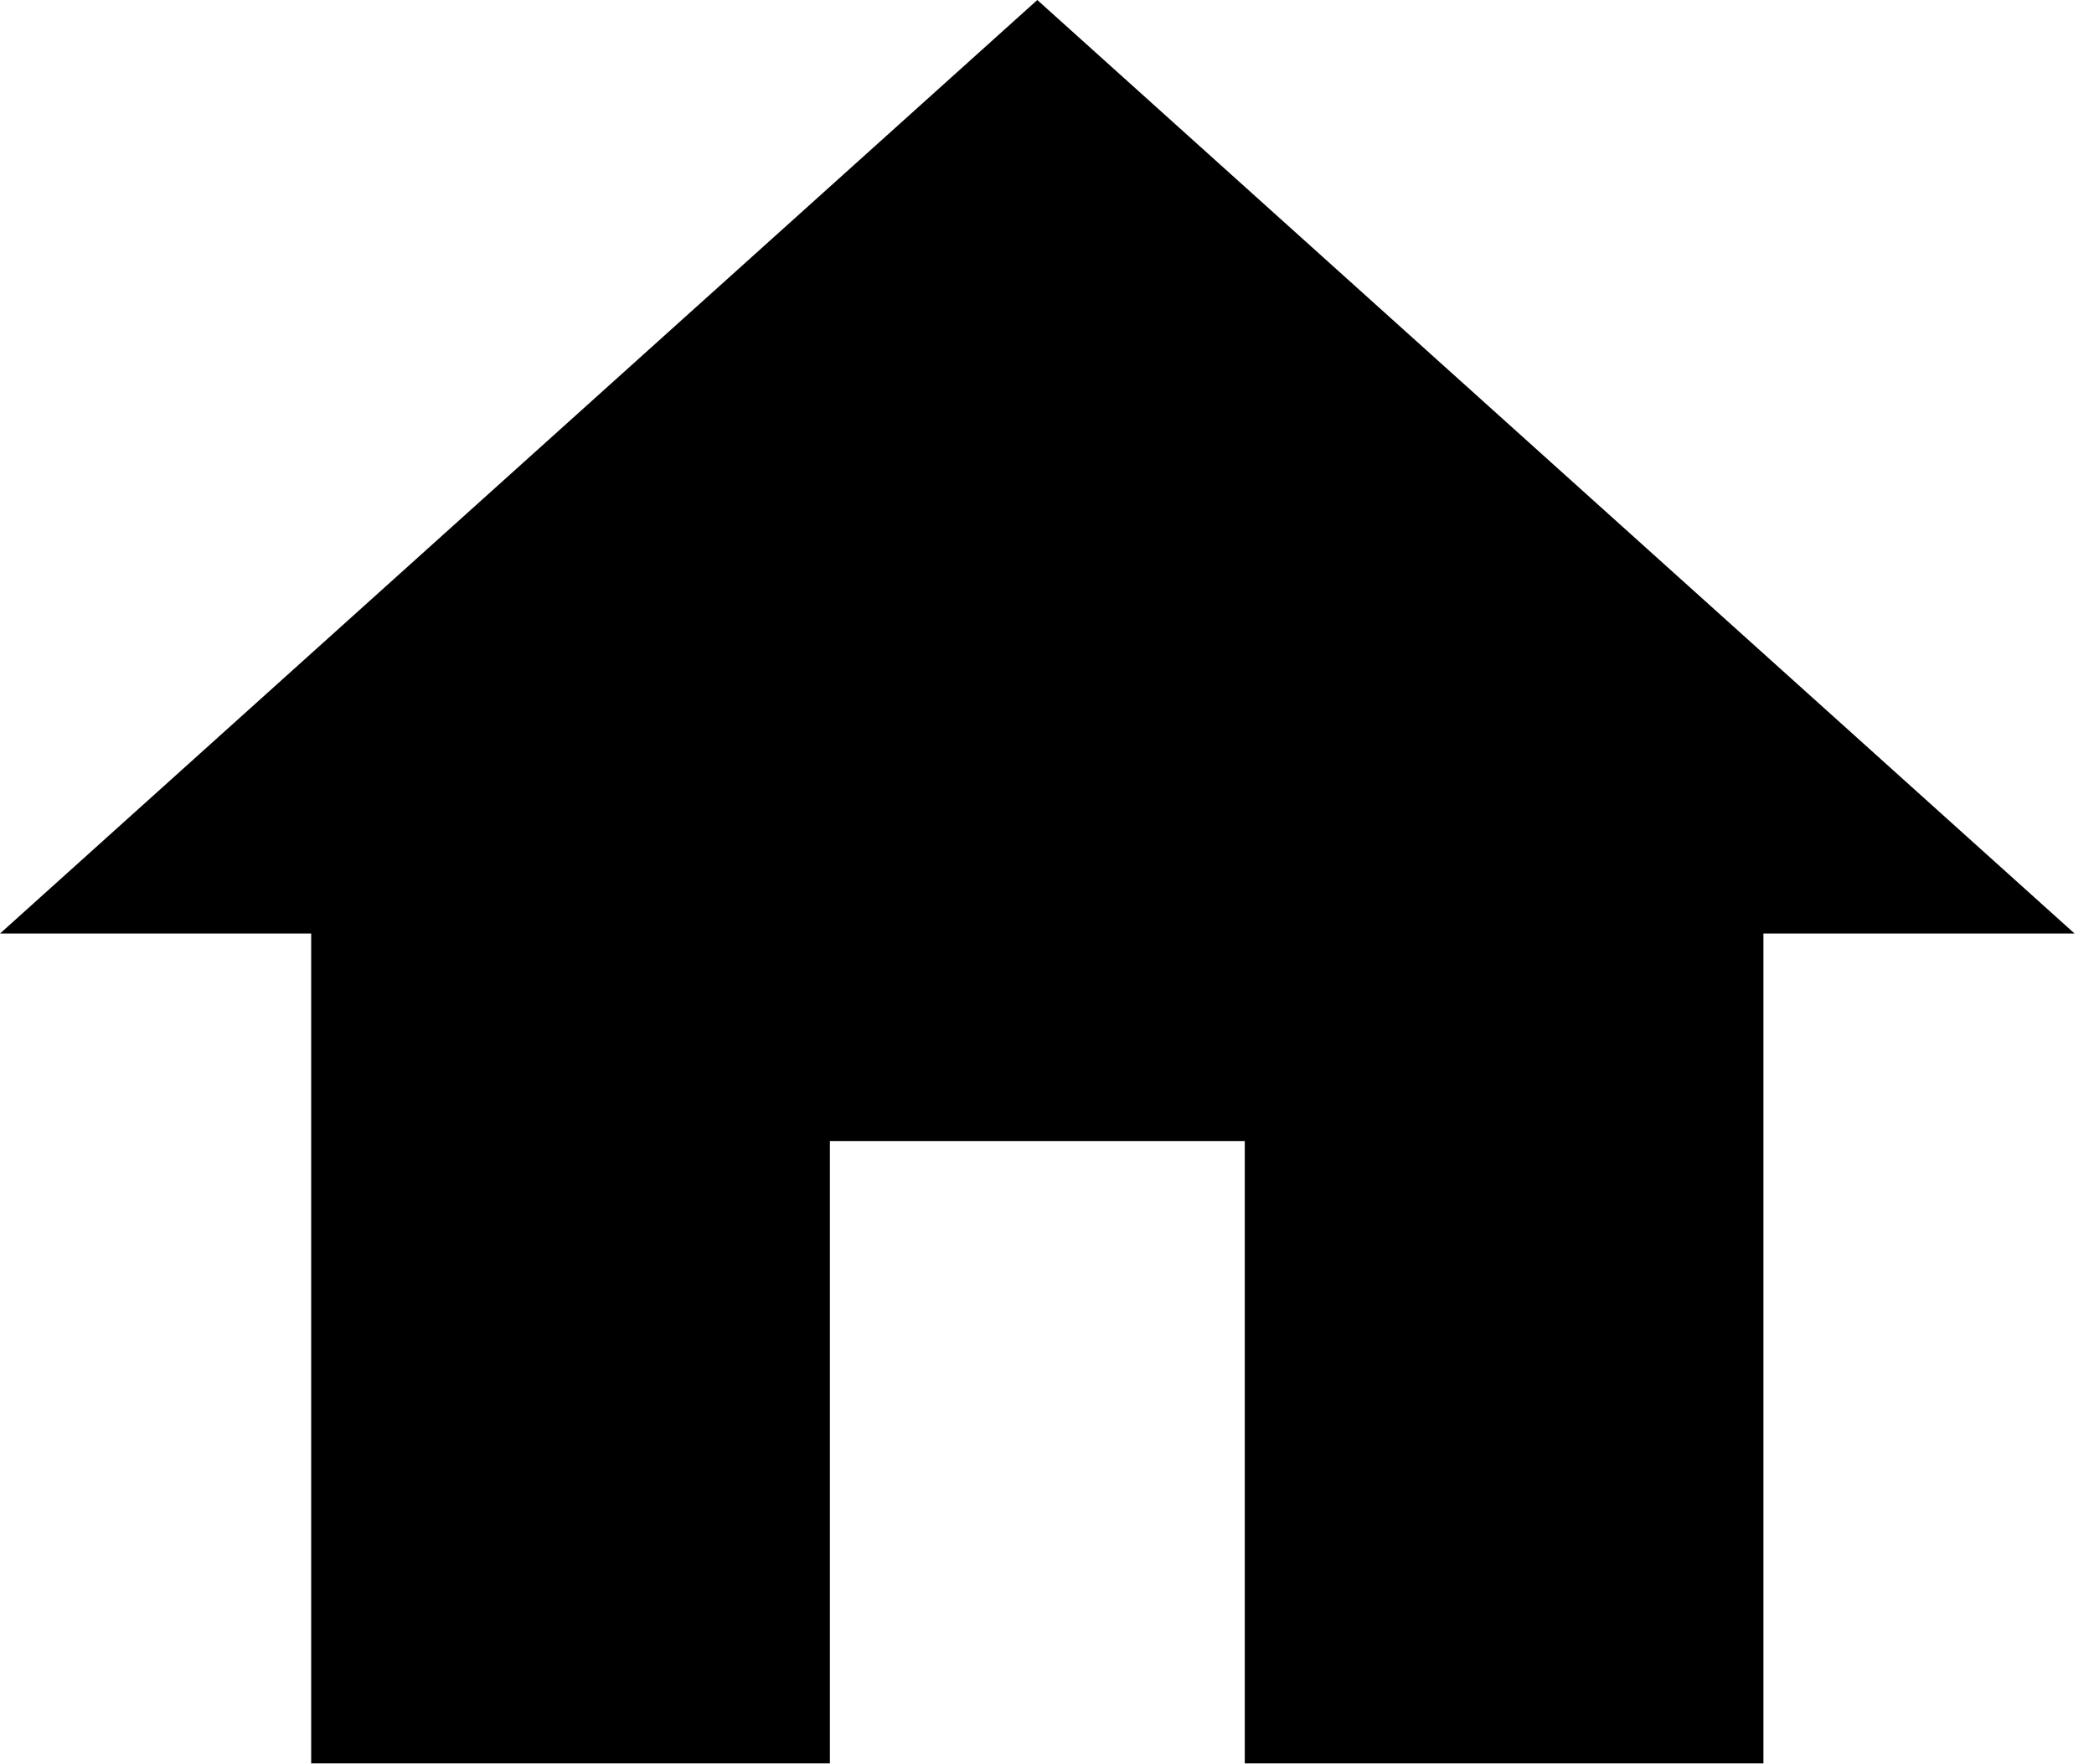
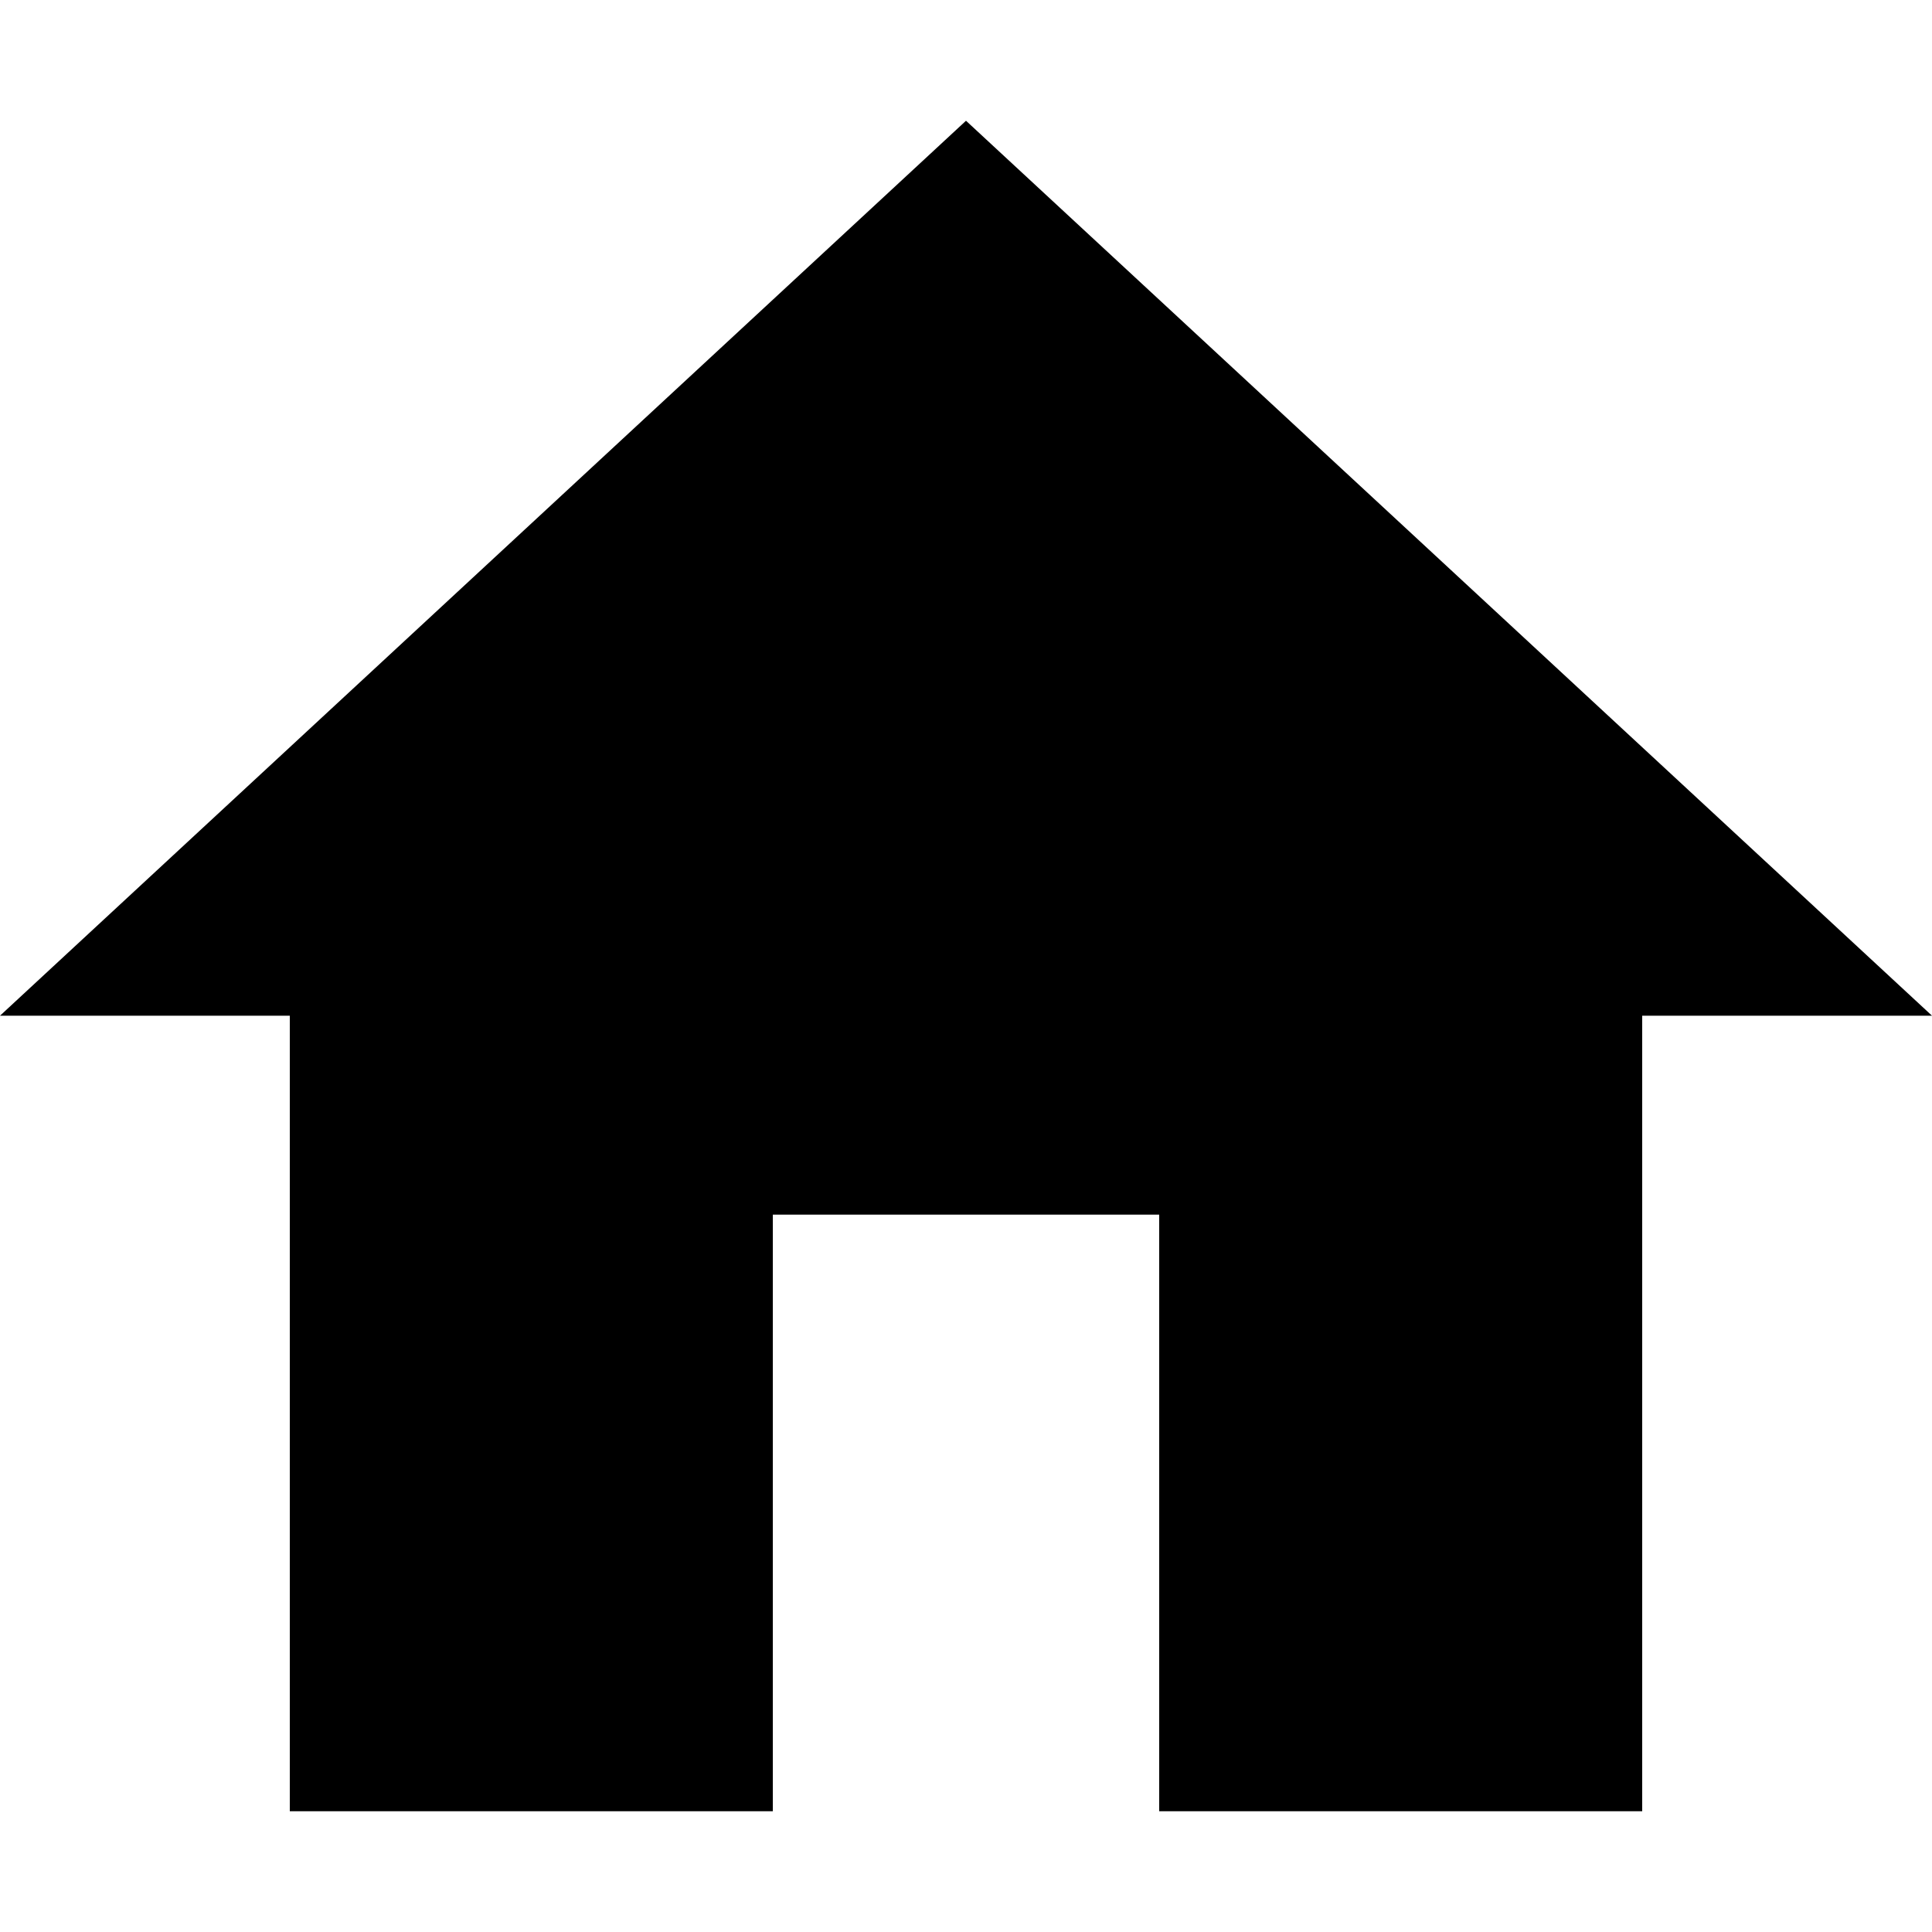
- <svg xmlns="http://www.w3.org/2000/svg" width="38" height="32" viewBox="0 0 38 32" fill="none">
-   <path d="M15.06 32V20.706H22.589V32H32.001V16.941H37.648L18.824 0L0 16.941H5.647V32H15.06Z" fill="black" />
+ <svg xmlns="http://www.w3.org/2000/svg" width="48" height="48" viewBox="0 0 48 48" fill="none">
+   <path d="M19.201 45V30.177H28.8V45H40.8V25.235H48L24 3L0 25.235H7.2V45H19.201Z" fill="black" />
</svg>
